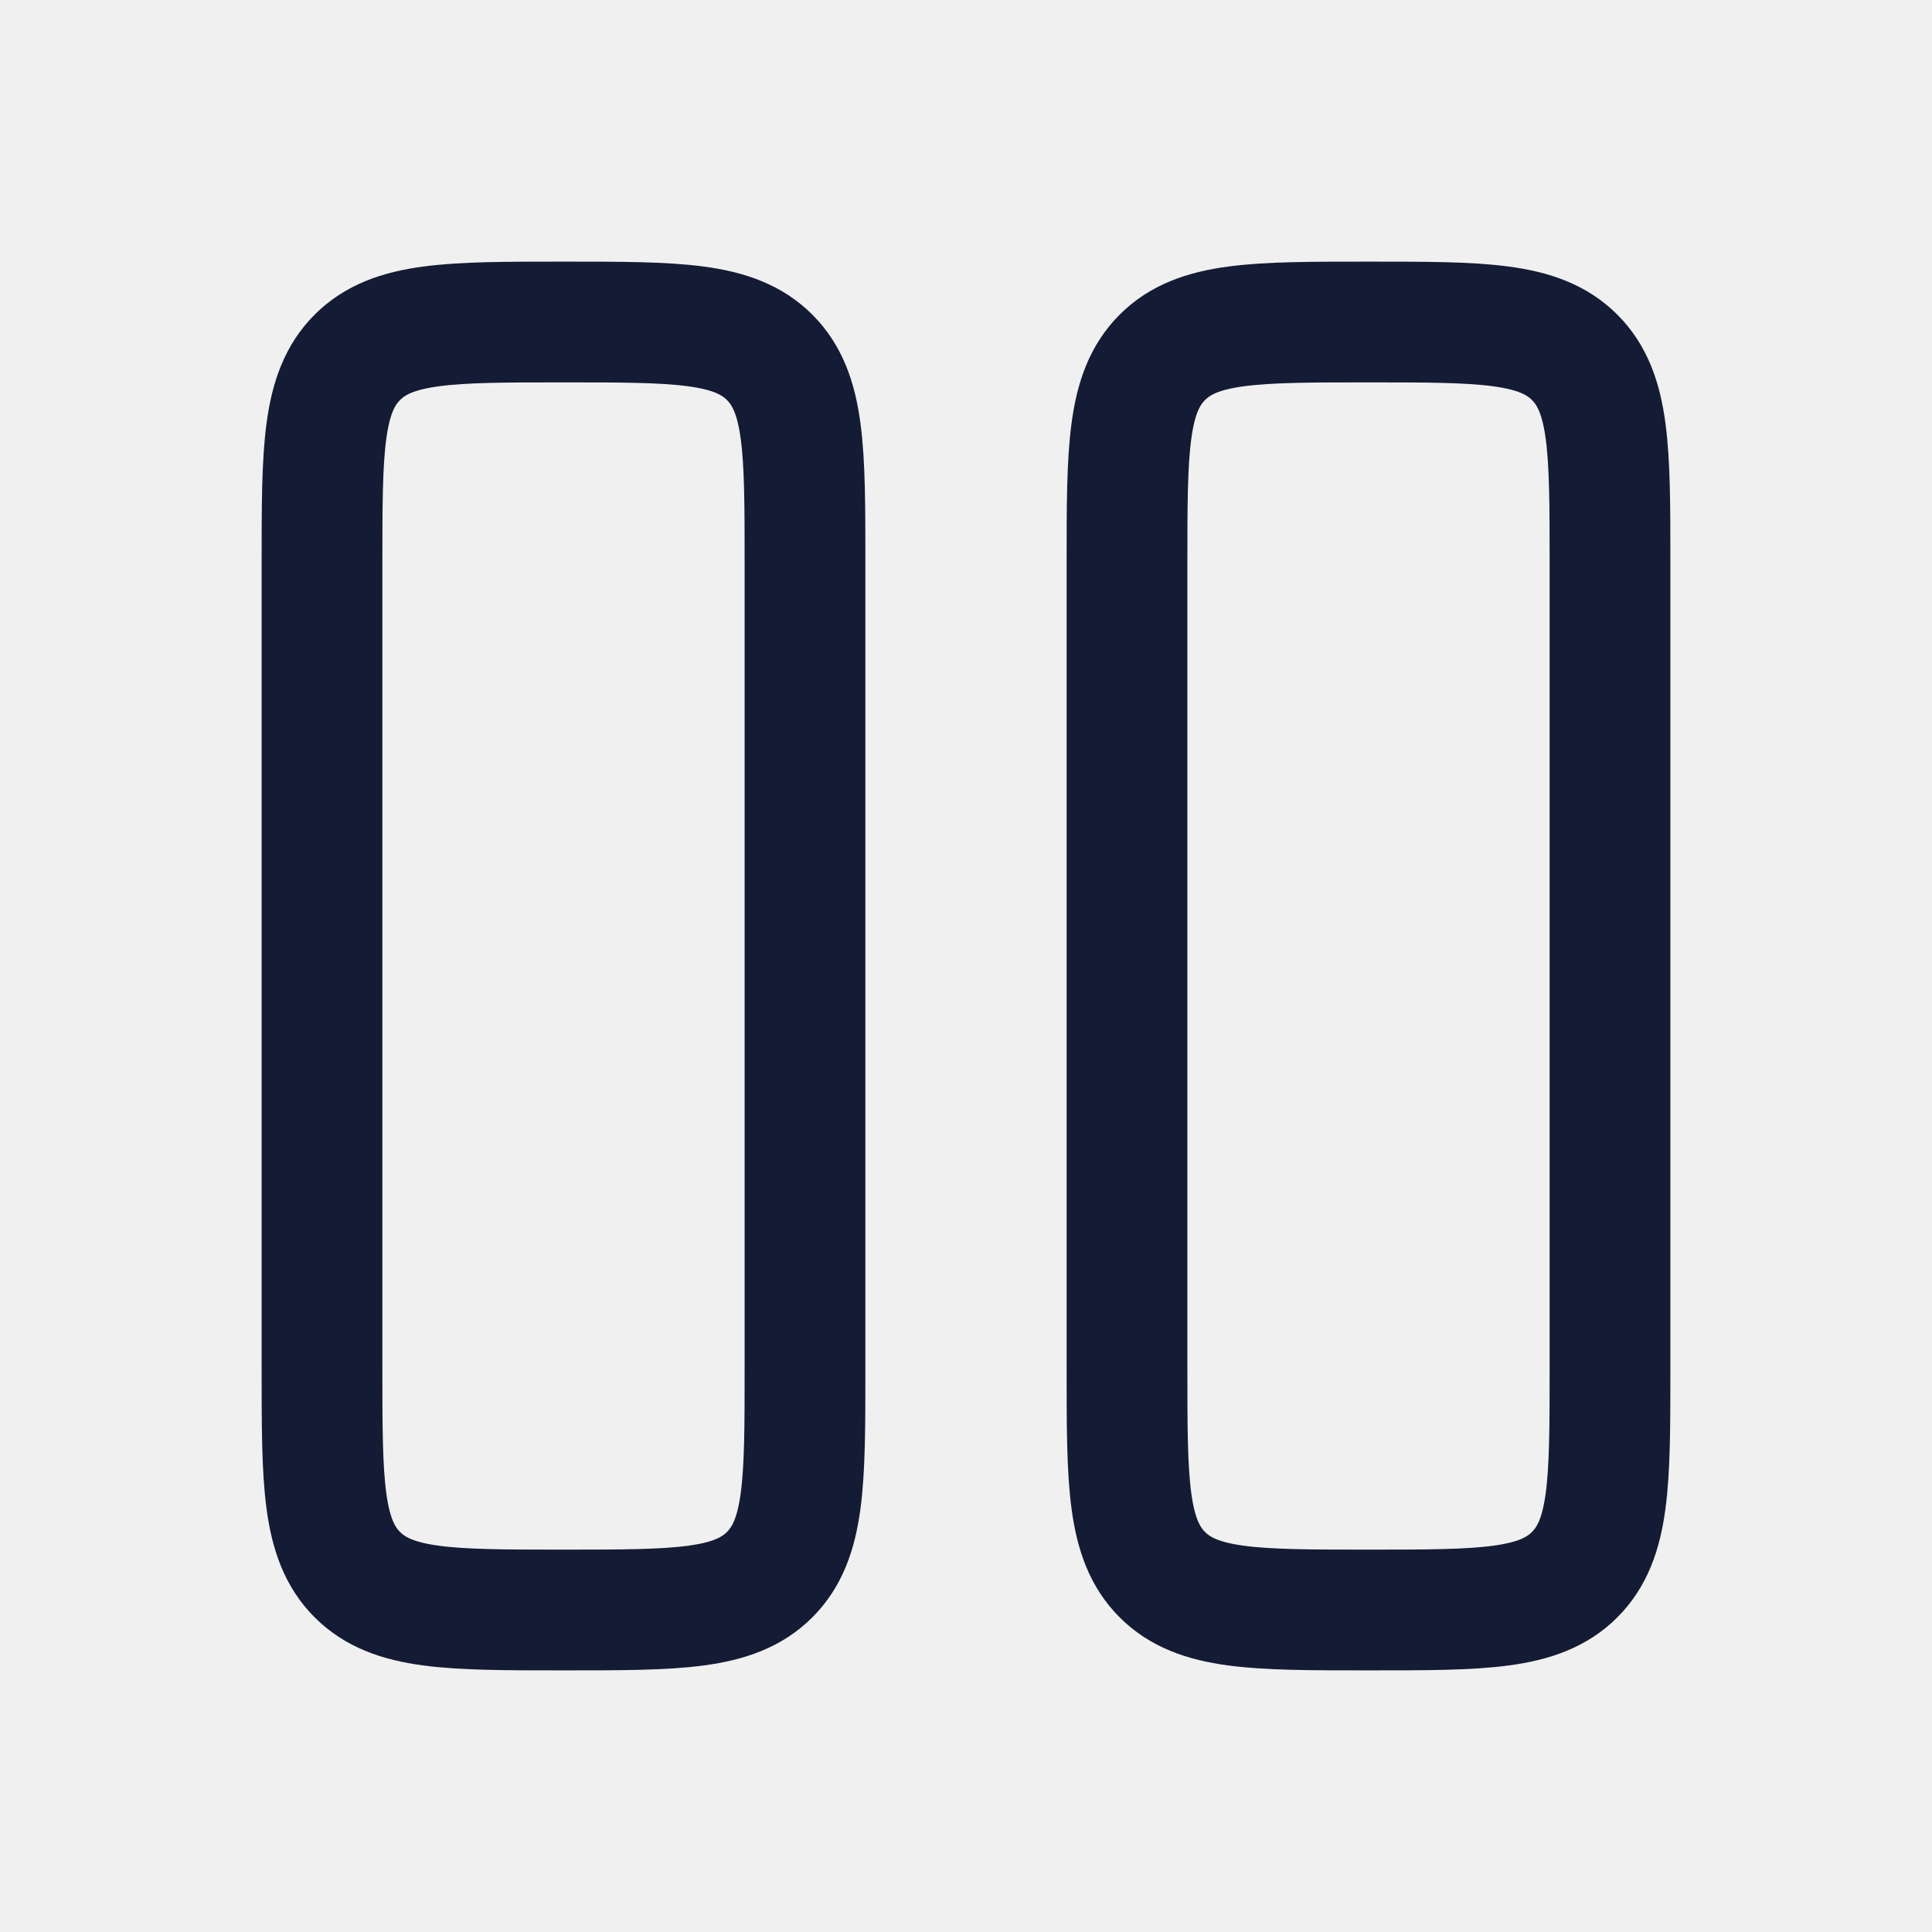
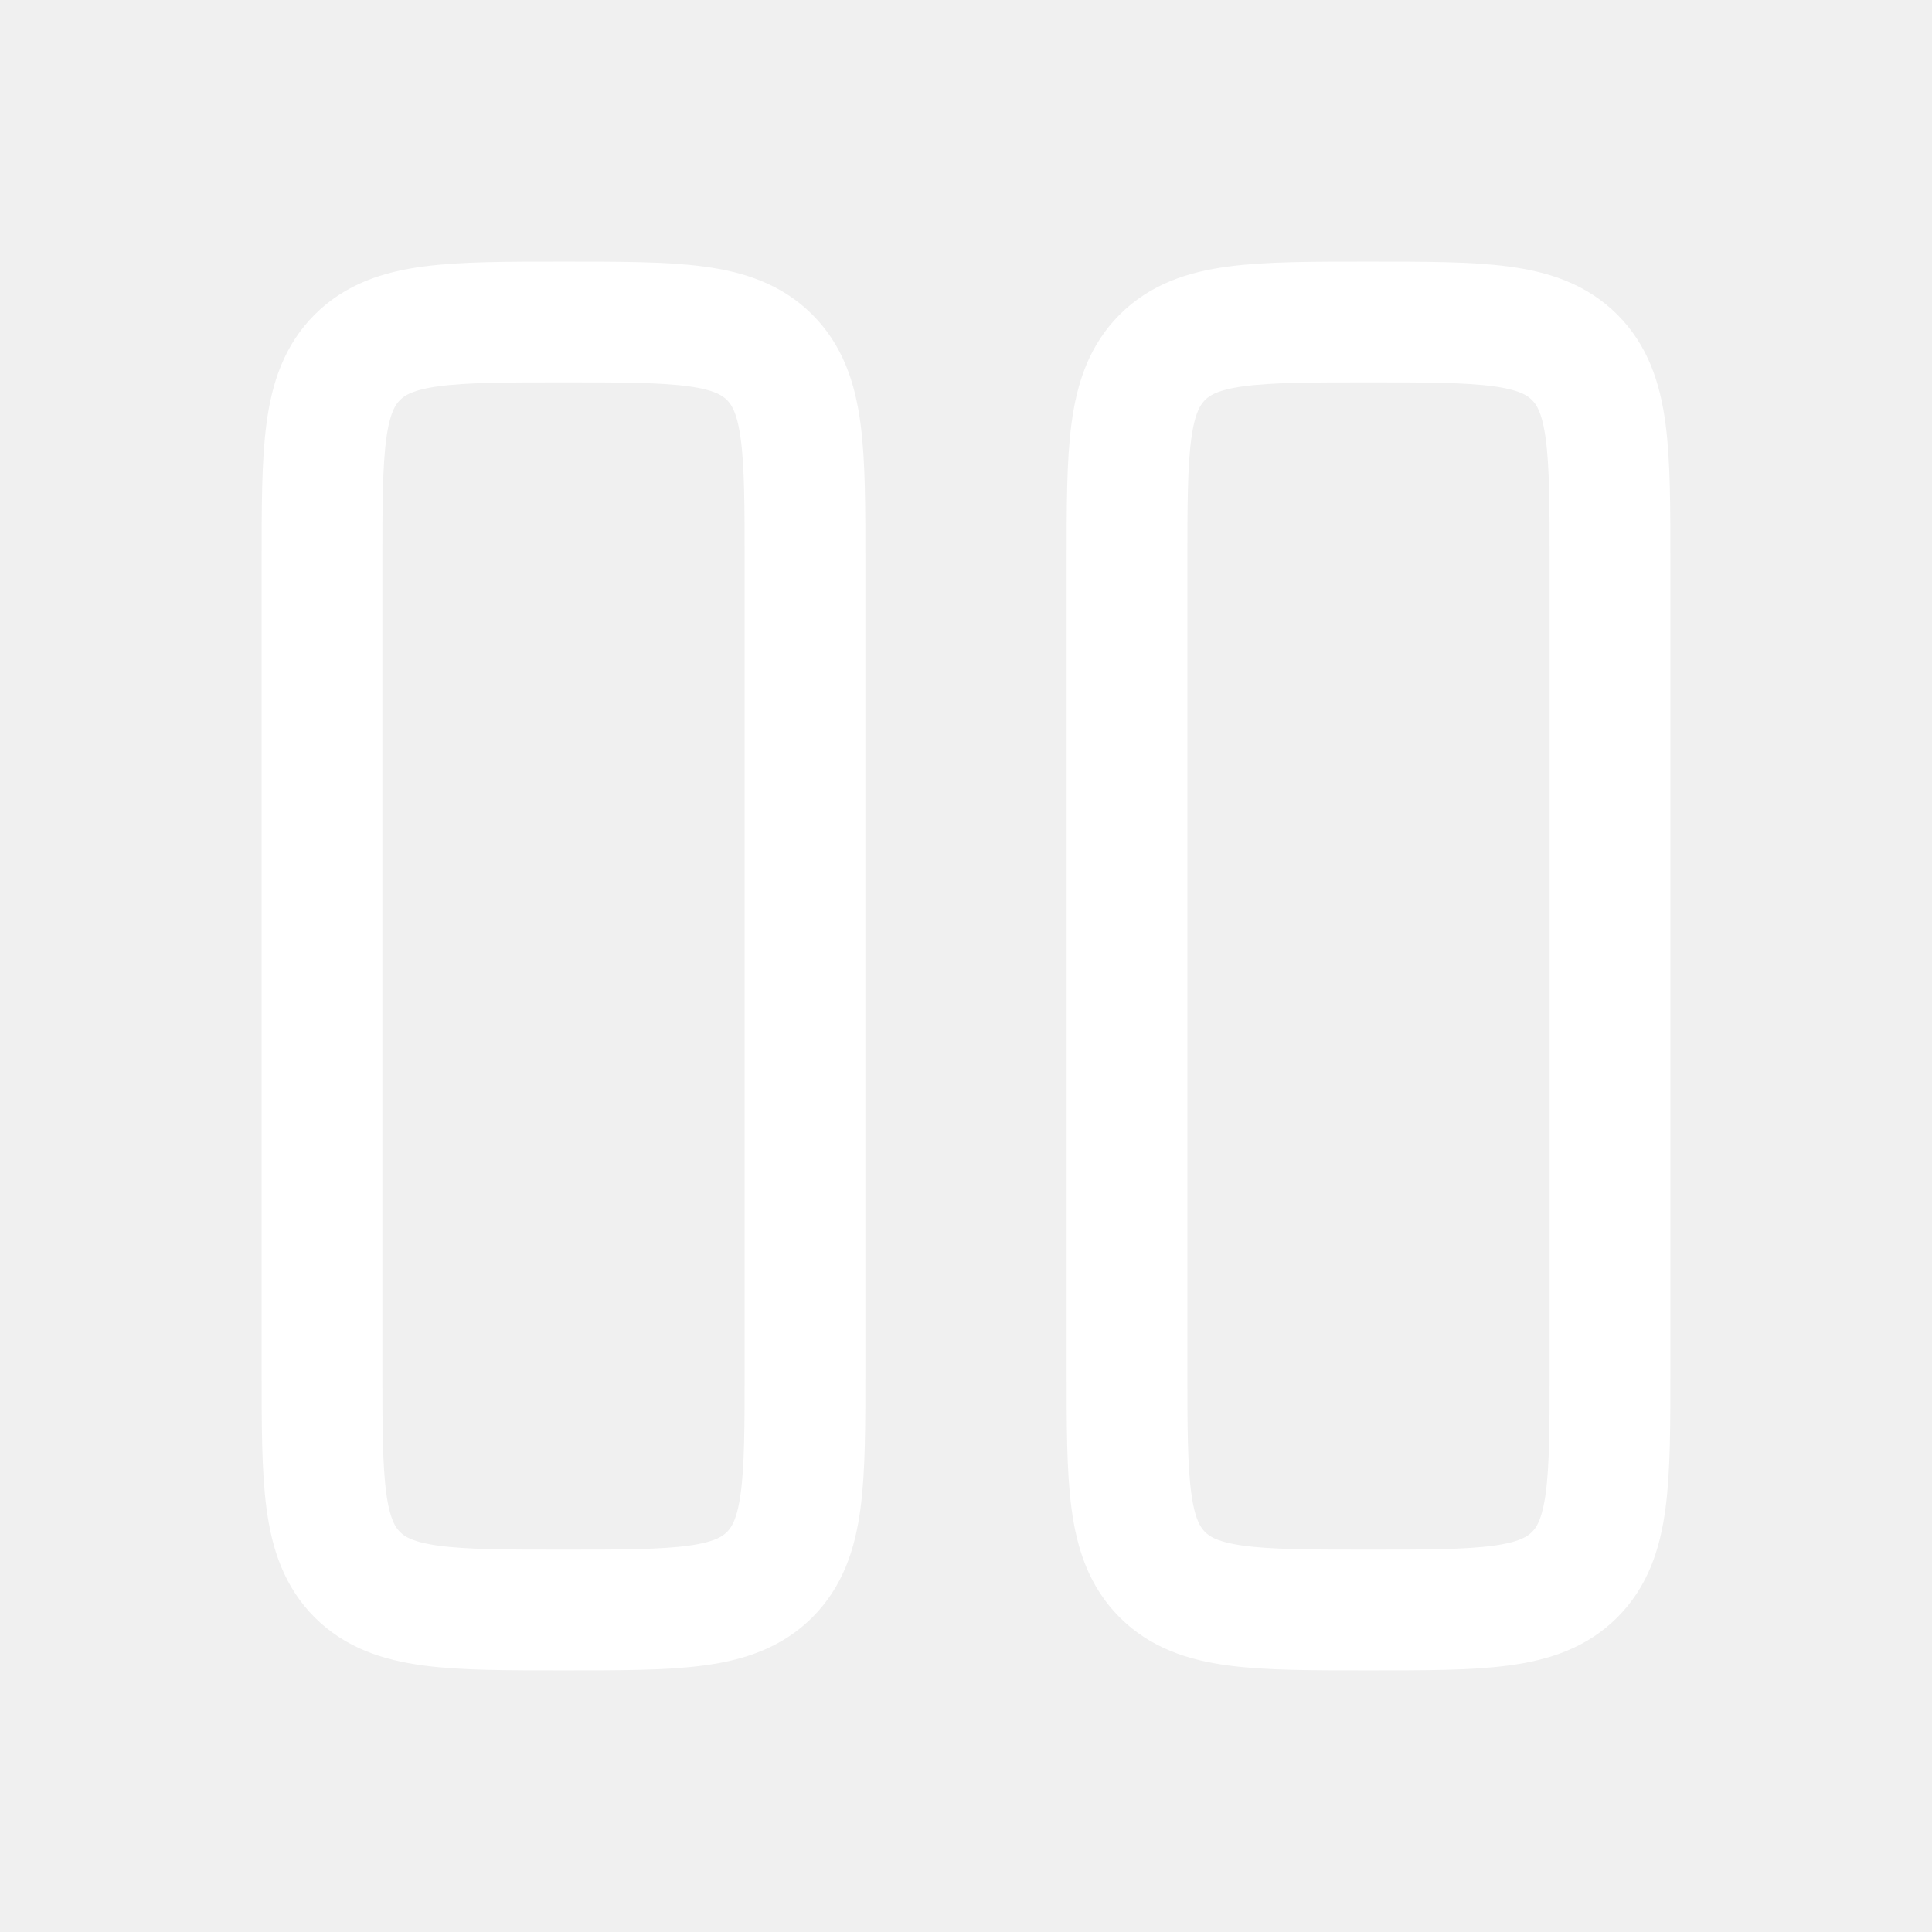
<svg xmlns="http://www.w3.org/2000/svg" width="24" height="24" viewBox="0 0 24 24" fill="none">
-   <path d="M4 7C4 5.586 4 4.879 4.439 4.439C4.879 4 5.586 4 7 4C8.414 4 9.121 4 9.561 4.439C10 4.879 10 5.586 10 7V17C10 18.414 10 19.121 9.561 19.561C9.121 20 8.414 20 7 20C5.586 20 4.879 20 4.439 19.561C4 19.121 4 18.414 4 17V7Z" stroke="#141B34" stroke-width="1.5" />
-   <path d="M14 7C14 5.586 14 4.879 14.439 4.439C14.879 4 15.586 4 17 4C18.414 4 19.121 4 19.561 4.439C20 4.879 20 5.586 20 7V17C20 18.414 20 19.121 19.561 19.561C19.121 20 18.414 20 17 20C15.586 20 14.879 20 14.439 19.561C14 19.121 14 18.414 14 17V7Z" stroke="#141B34" stroke-width="1.5" />
+   <path d="M4 7C4 5.586 4 4.879 4.439 4.439C4.879 4 5.586 4 7 4C8.414 4 9.121 4 9.561 4.439C10 4.879 10 5.586 10 7V17C10 18.414 10 19.121 9.561 19.561C9.121 20 8.414 20 7 20C5.586 20 4.879 20 4.439 19.561C4 19.121 4 18.414 4 17V7Z" stroke="#FFFFFF" stroke-width="1.5" />
+   <path d="M14 7C14 5.586 14 4.879 14.439 4.439C14.879 4 15.586 4 17 4C18.414 4 19.121 4 19.561 4.439C20 4.879 20 5.586 20 7V17C20 18.414 20 19.121 19.561 19.561C19.121 20 18.414 20 17 20C15.586 20 14.879 20 14.439 19.561C14 19.121 14 18.414 14 17V7Z" stroke="#FFFFFF" stroke-width="1.5" />
</svg>
